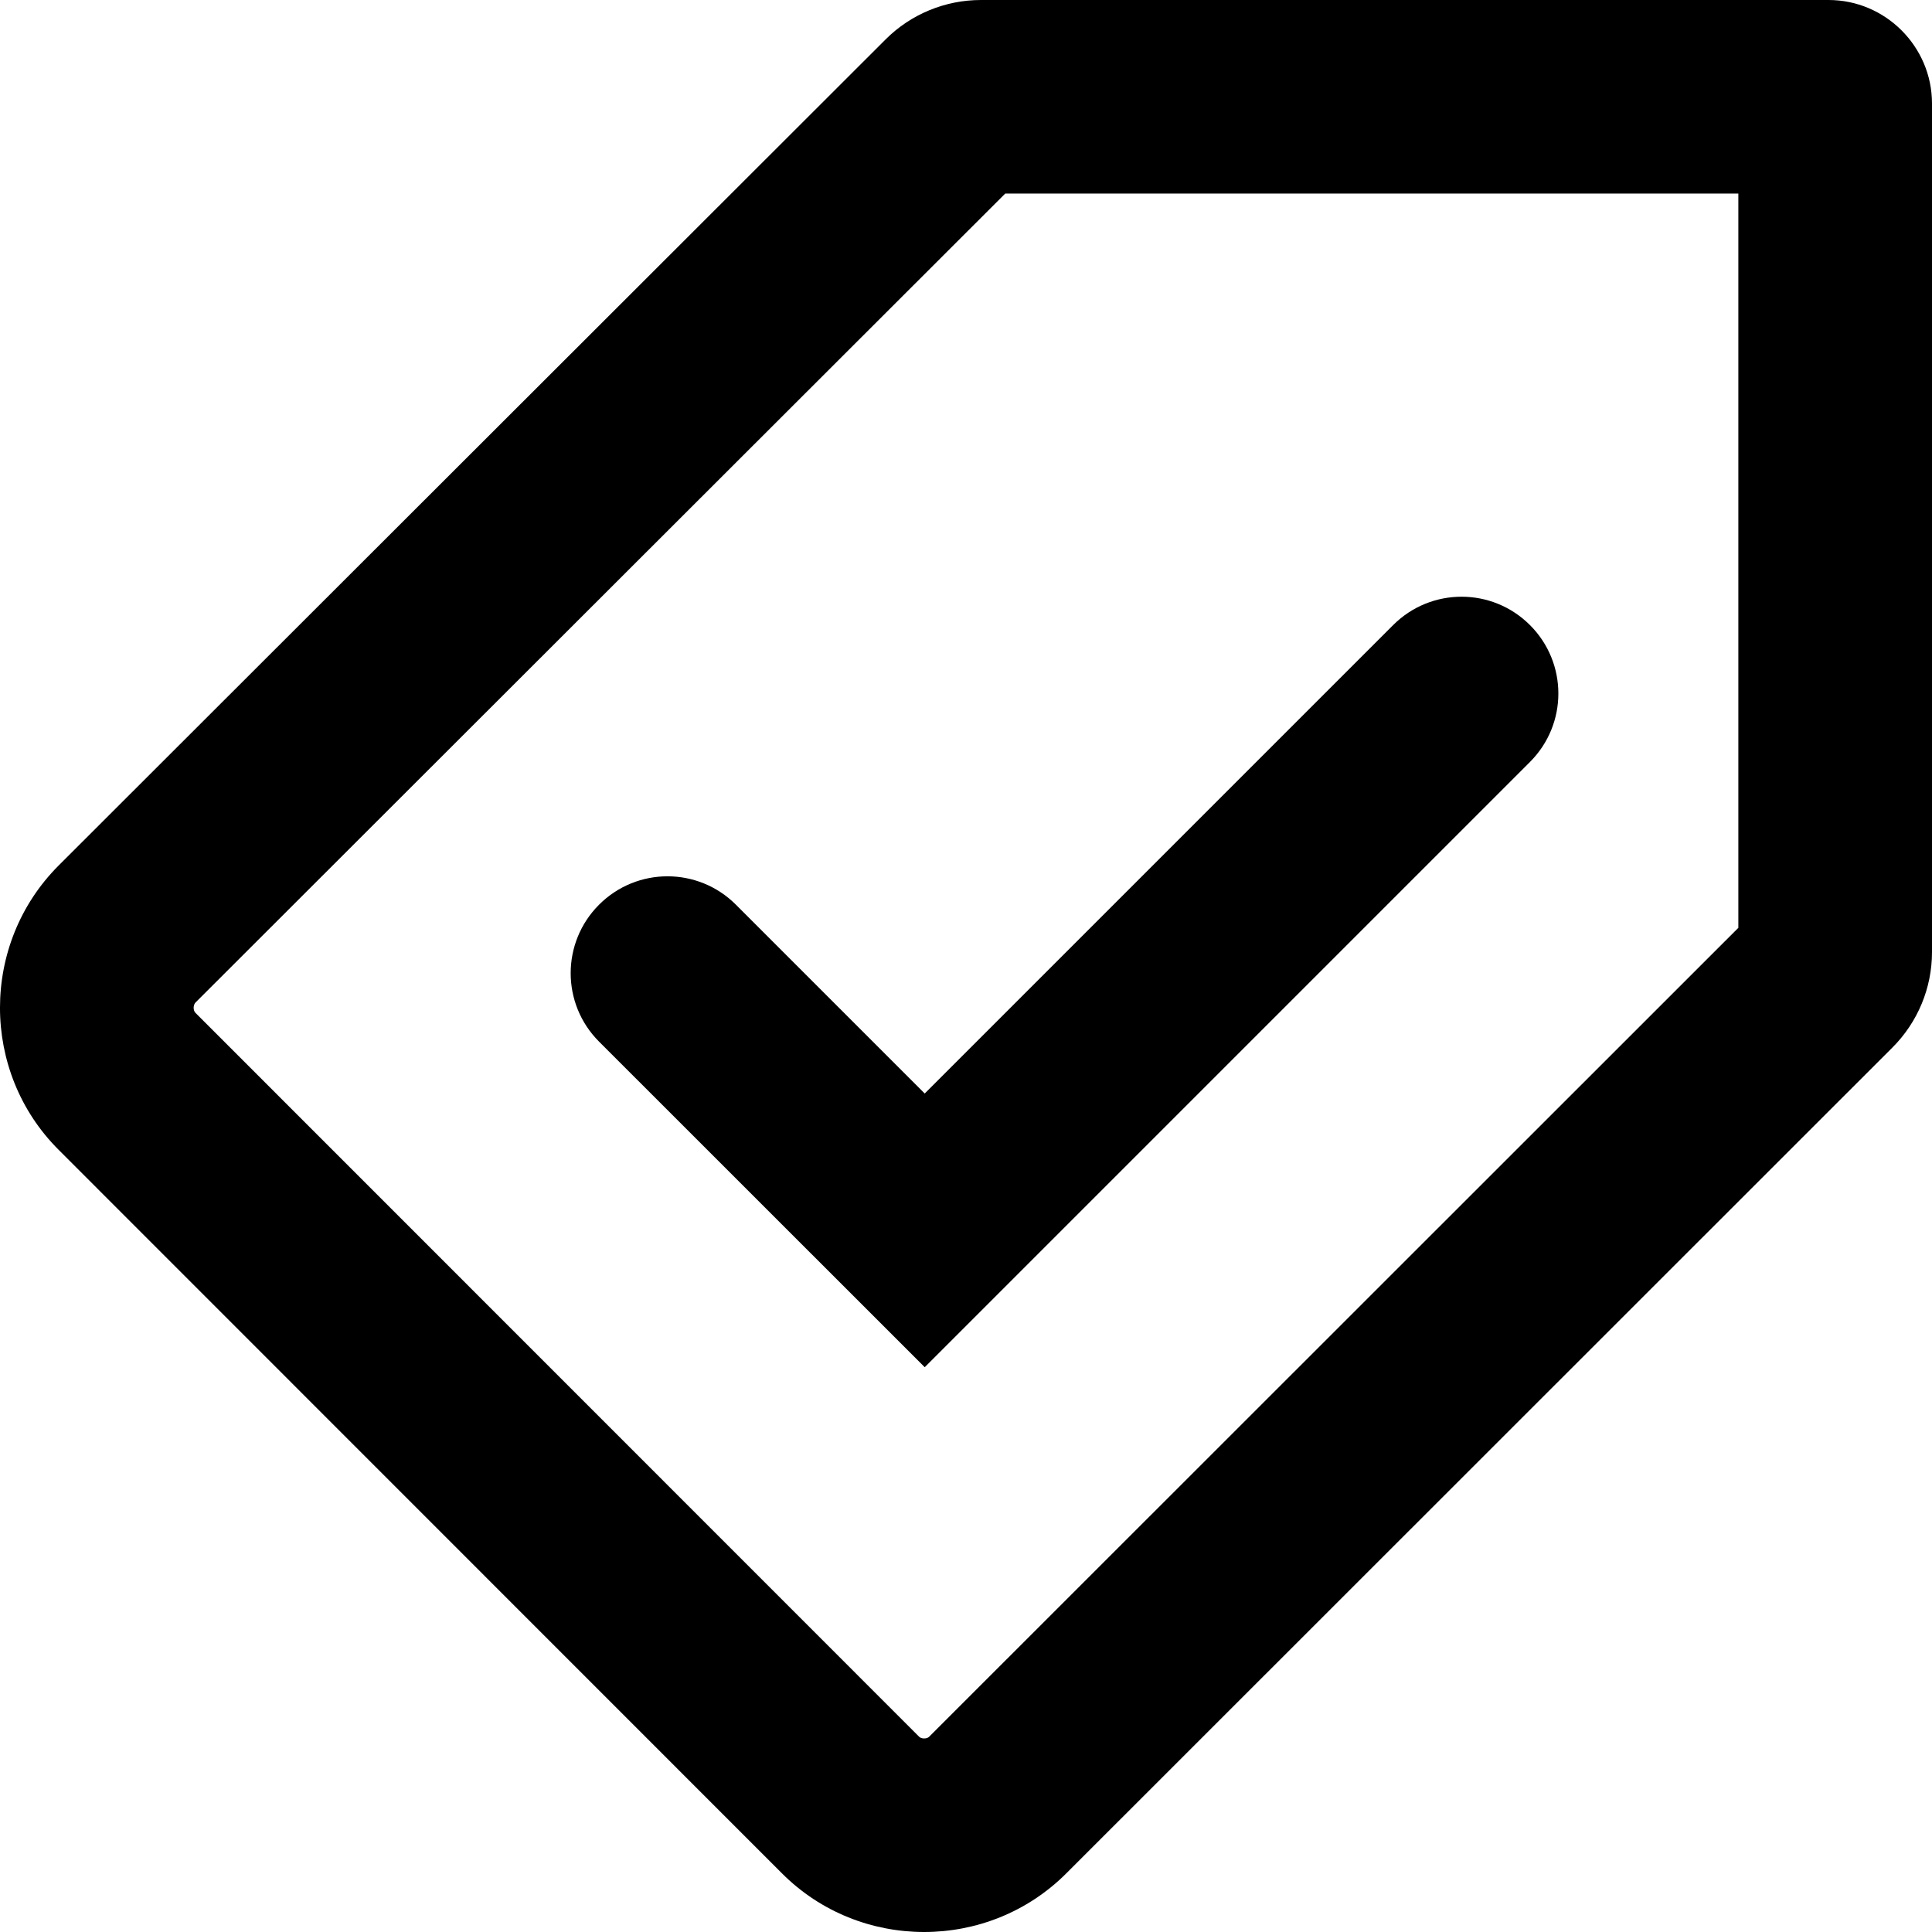
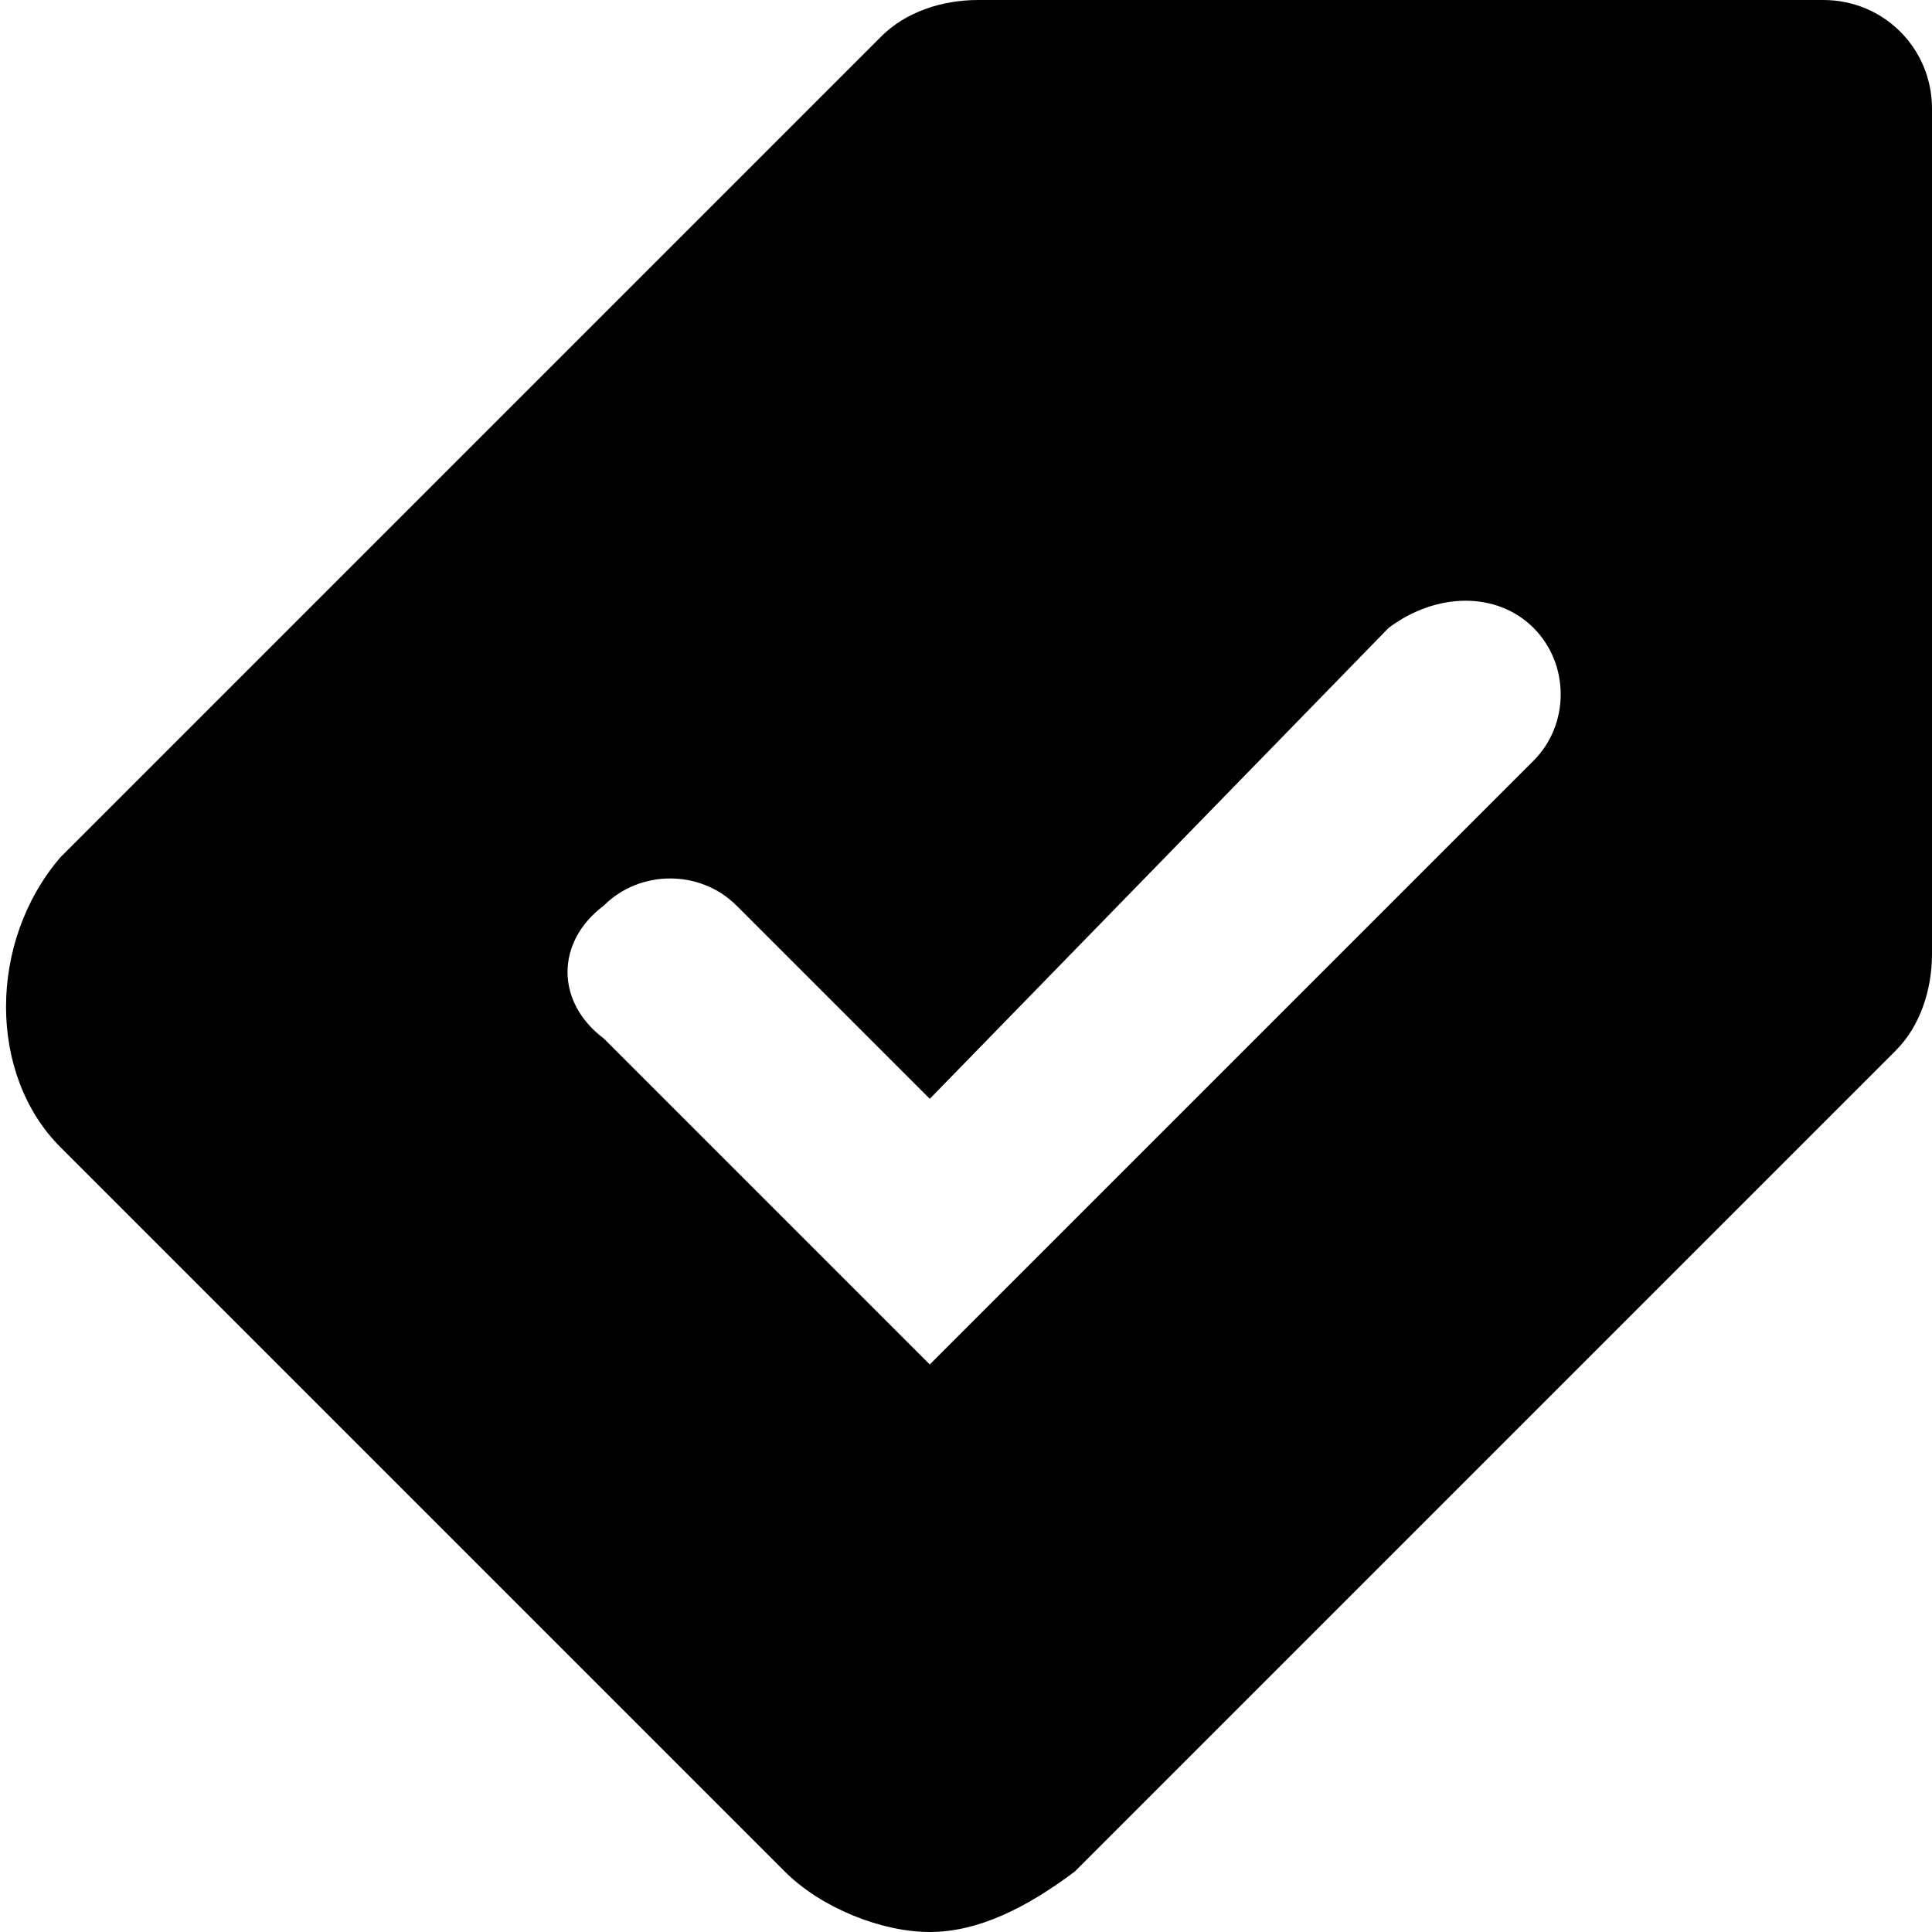
- <svg xmlns="http://www.w3.org/2000/svg" enable-background="new 0 0 19.962 19.963" viewBox="0 0 19.962 19.963">
-   <path d="m7.604 9.348c-.391-.391-1.023-.391-1.414 0s-.391 1.024 0 1.415l3.365 3.364 6.254-6.254c.391-.391.391-1.023 0-1.414s-1.023-.391-1.414 0l-4.84 4.84z" />
-   <path d="m18.894 0h-8.758c-.369 0-.724.146-.985.407l-8.545 8.536c-.808.808-.808 2.131-.001 2.937l7.475 7.477c.403.404.936.606 1.469.606s1.065-.202 1.469-.606l8.536-8.533c.262-.262.409-.616.409-.986v-8.77c-.001-.588-.482-1.068-1.069-1.068zm-.932 9.587-8.36 8.357c-.005.005-.019.019-.053.019s-.049-.014-.054-.02l-7.475-7.477c-.026-.026-.025-.082.001-.108l8.366-8.358h7.575z" />
+ <svg xmlns="http://www.w3.org/2000/svg" viewBox="0 0 16 16">
+   <path d="m15.1 0c.5 0 .9.4.9.9v7c0 .3-.1.6-.3.8l-6.8 6.8c-.4.3-.8.5-1.2.5s-.9-.2-1.2-.5l-6-6c-.6-.6-.6-1.7 0-2.4l6.8-6.8c.2-.2.5-.3.8-.3zm-3.6 5.2-3.8 3.9-1.6-1.6c-.3-.3-.8-.3-1.1 0-.4.3-.4.8 0 1.1l2.7 2.7 5-5c.3-.3.3-.8 0-1.1s-.8-.3-1.2 0z" />
</svg>
